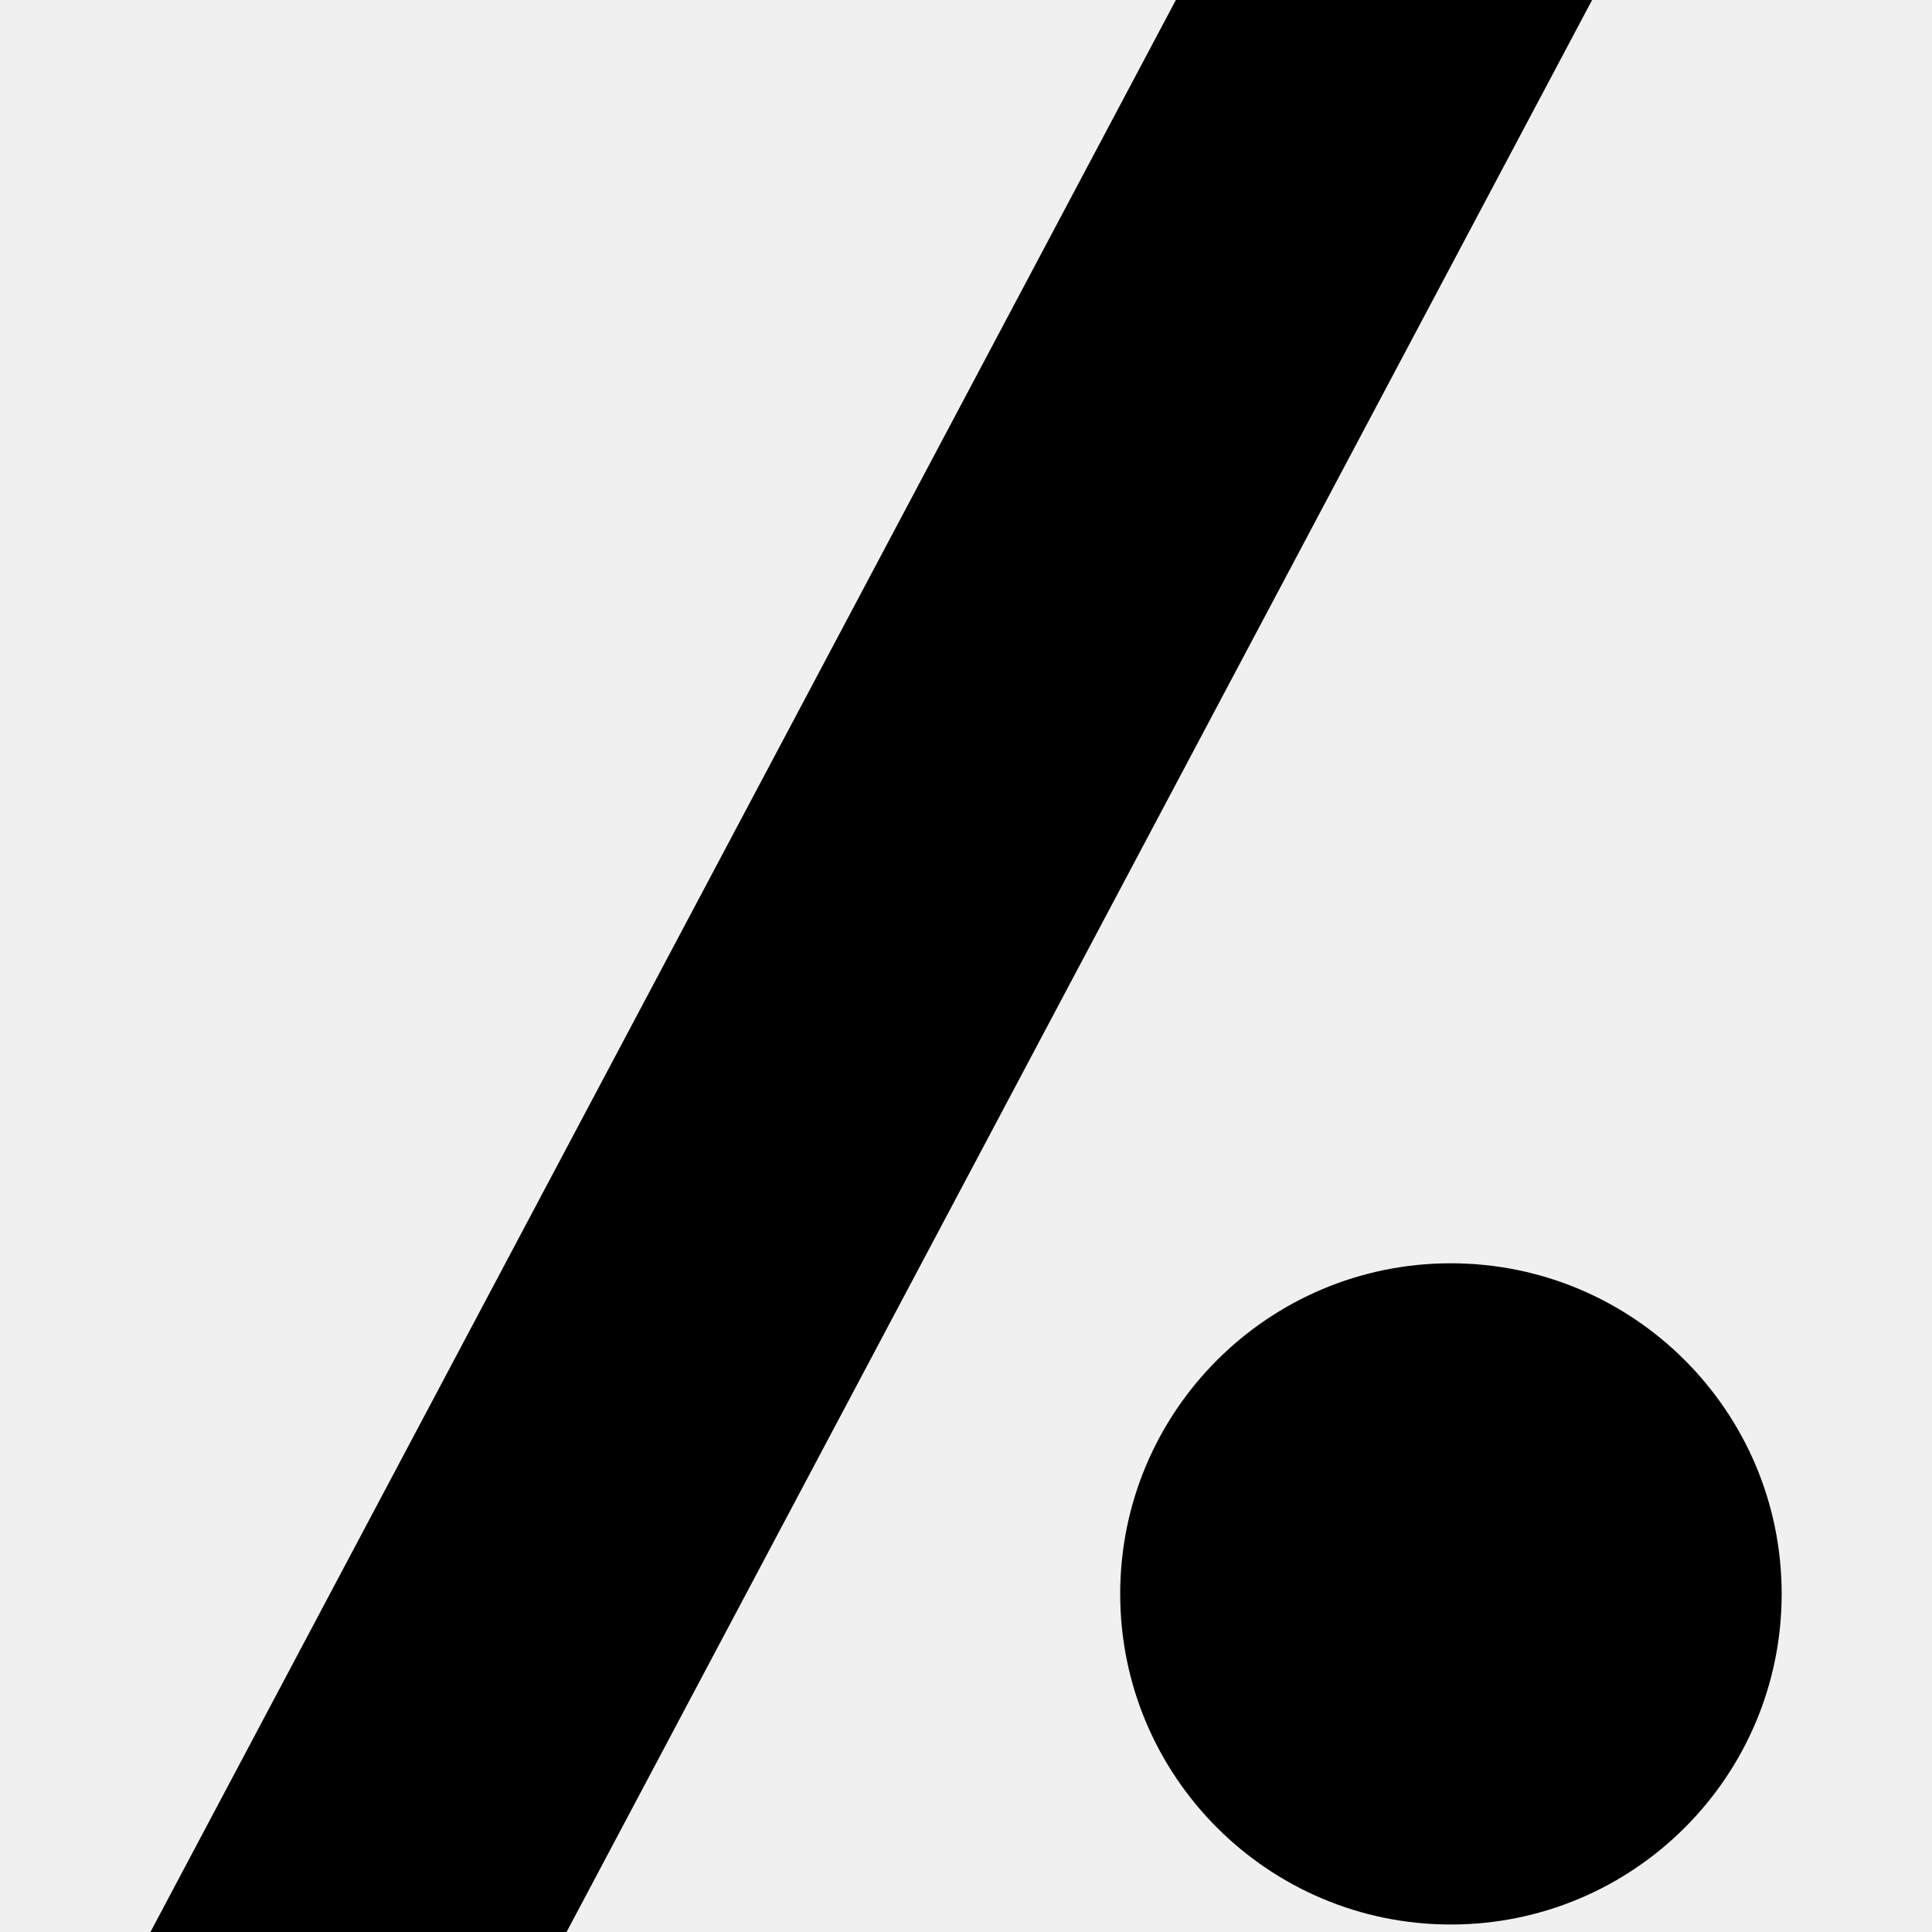
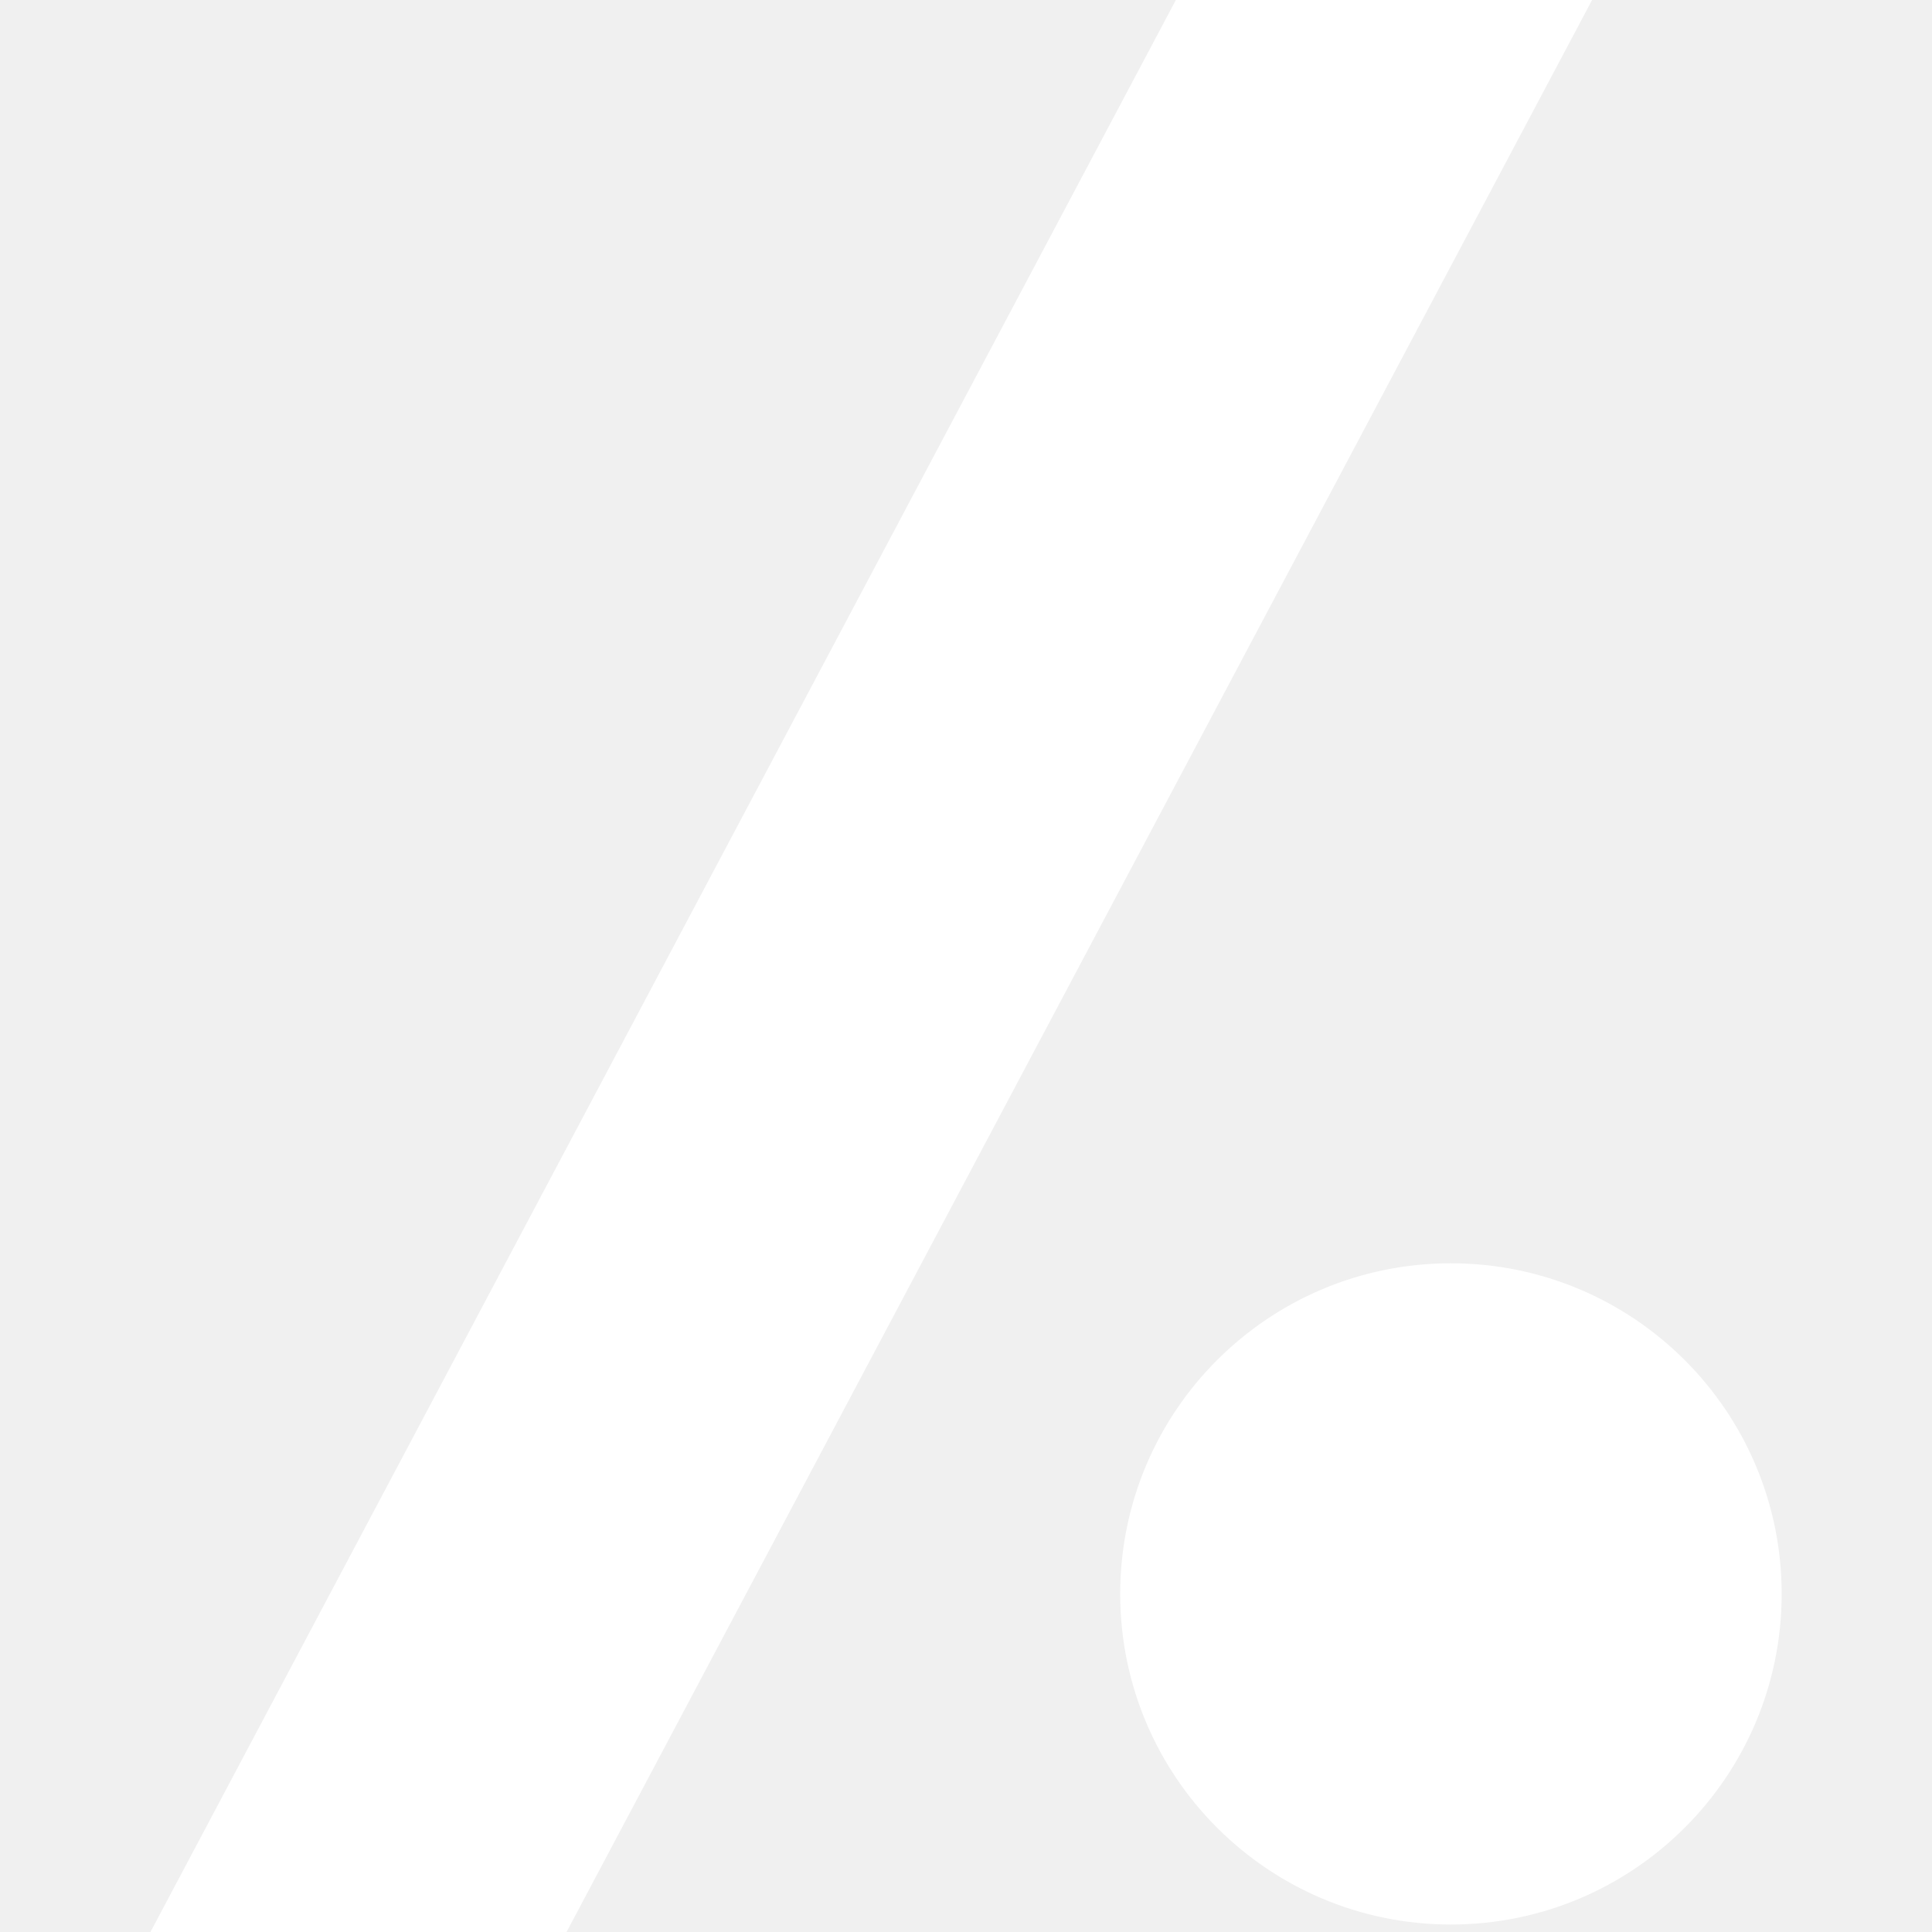
- <svg xmlns="http://www.w3.org/2000/svg" viewBox="0 0 16 16" fill-rule="evenodd" clip-rule="evenodd" stroke-linejoin="round" stroke-miterlimit="1.414">
+ <svg xmlns="http://www.w3.org/2000/svg" viewBox="0 0 16 16" fill="#FFFFFF" fill-rule="evenodd" clip-rule="evenodd" stroke-linejoin="round" stroke-miterlimit="1.414">
  <path d="M13.185 0L4.692 16H1.246L9.738 0h3.447zm1.57 13.2c0 1.512-1.227 2.738-2.74 2.738-1.512 0-2.738-1.226-2.738-2.738s1.226-2.738 2.738-2.738c1.513 0 2.74 1.226 2.74 2.738z" />
</svg>
